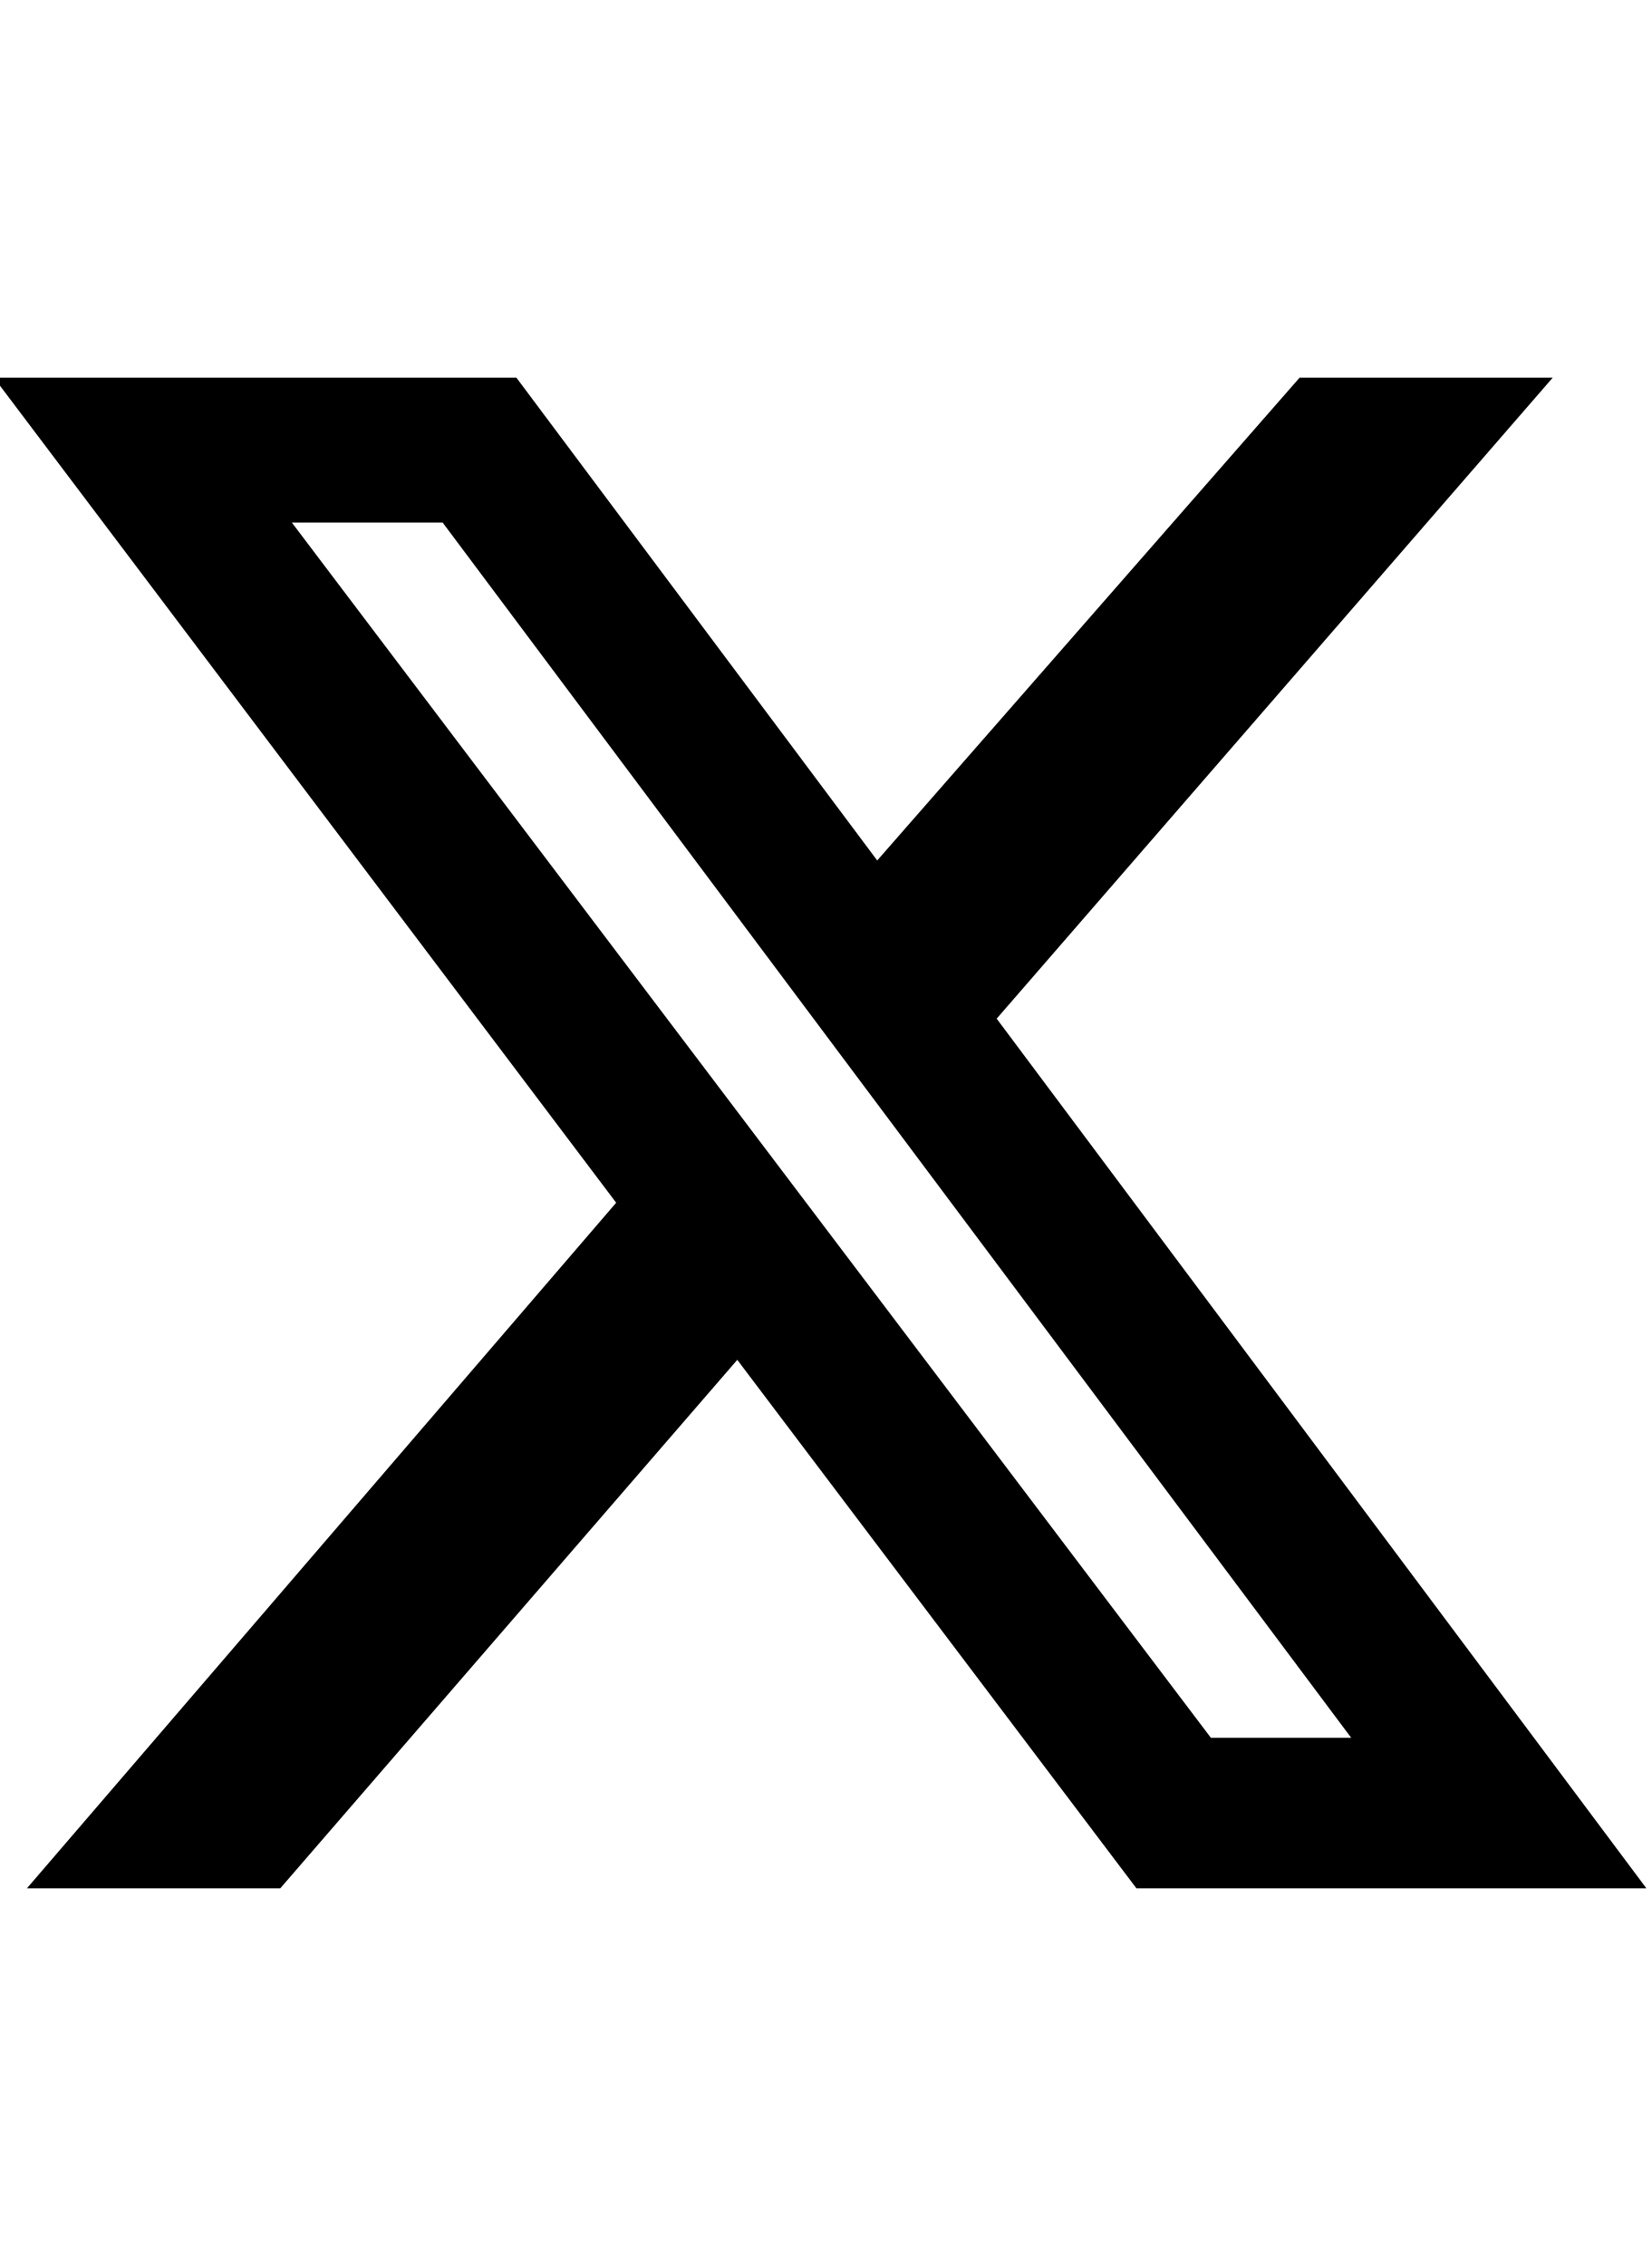
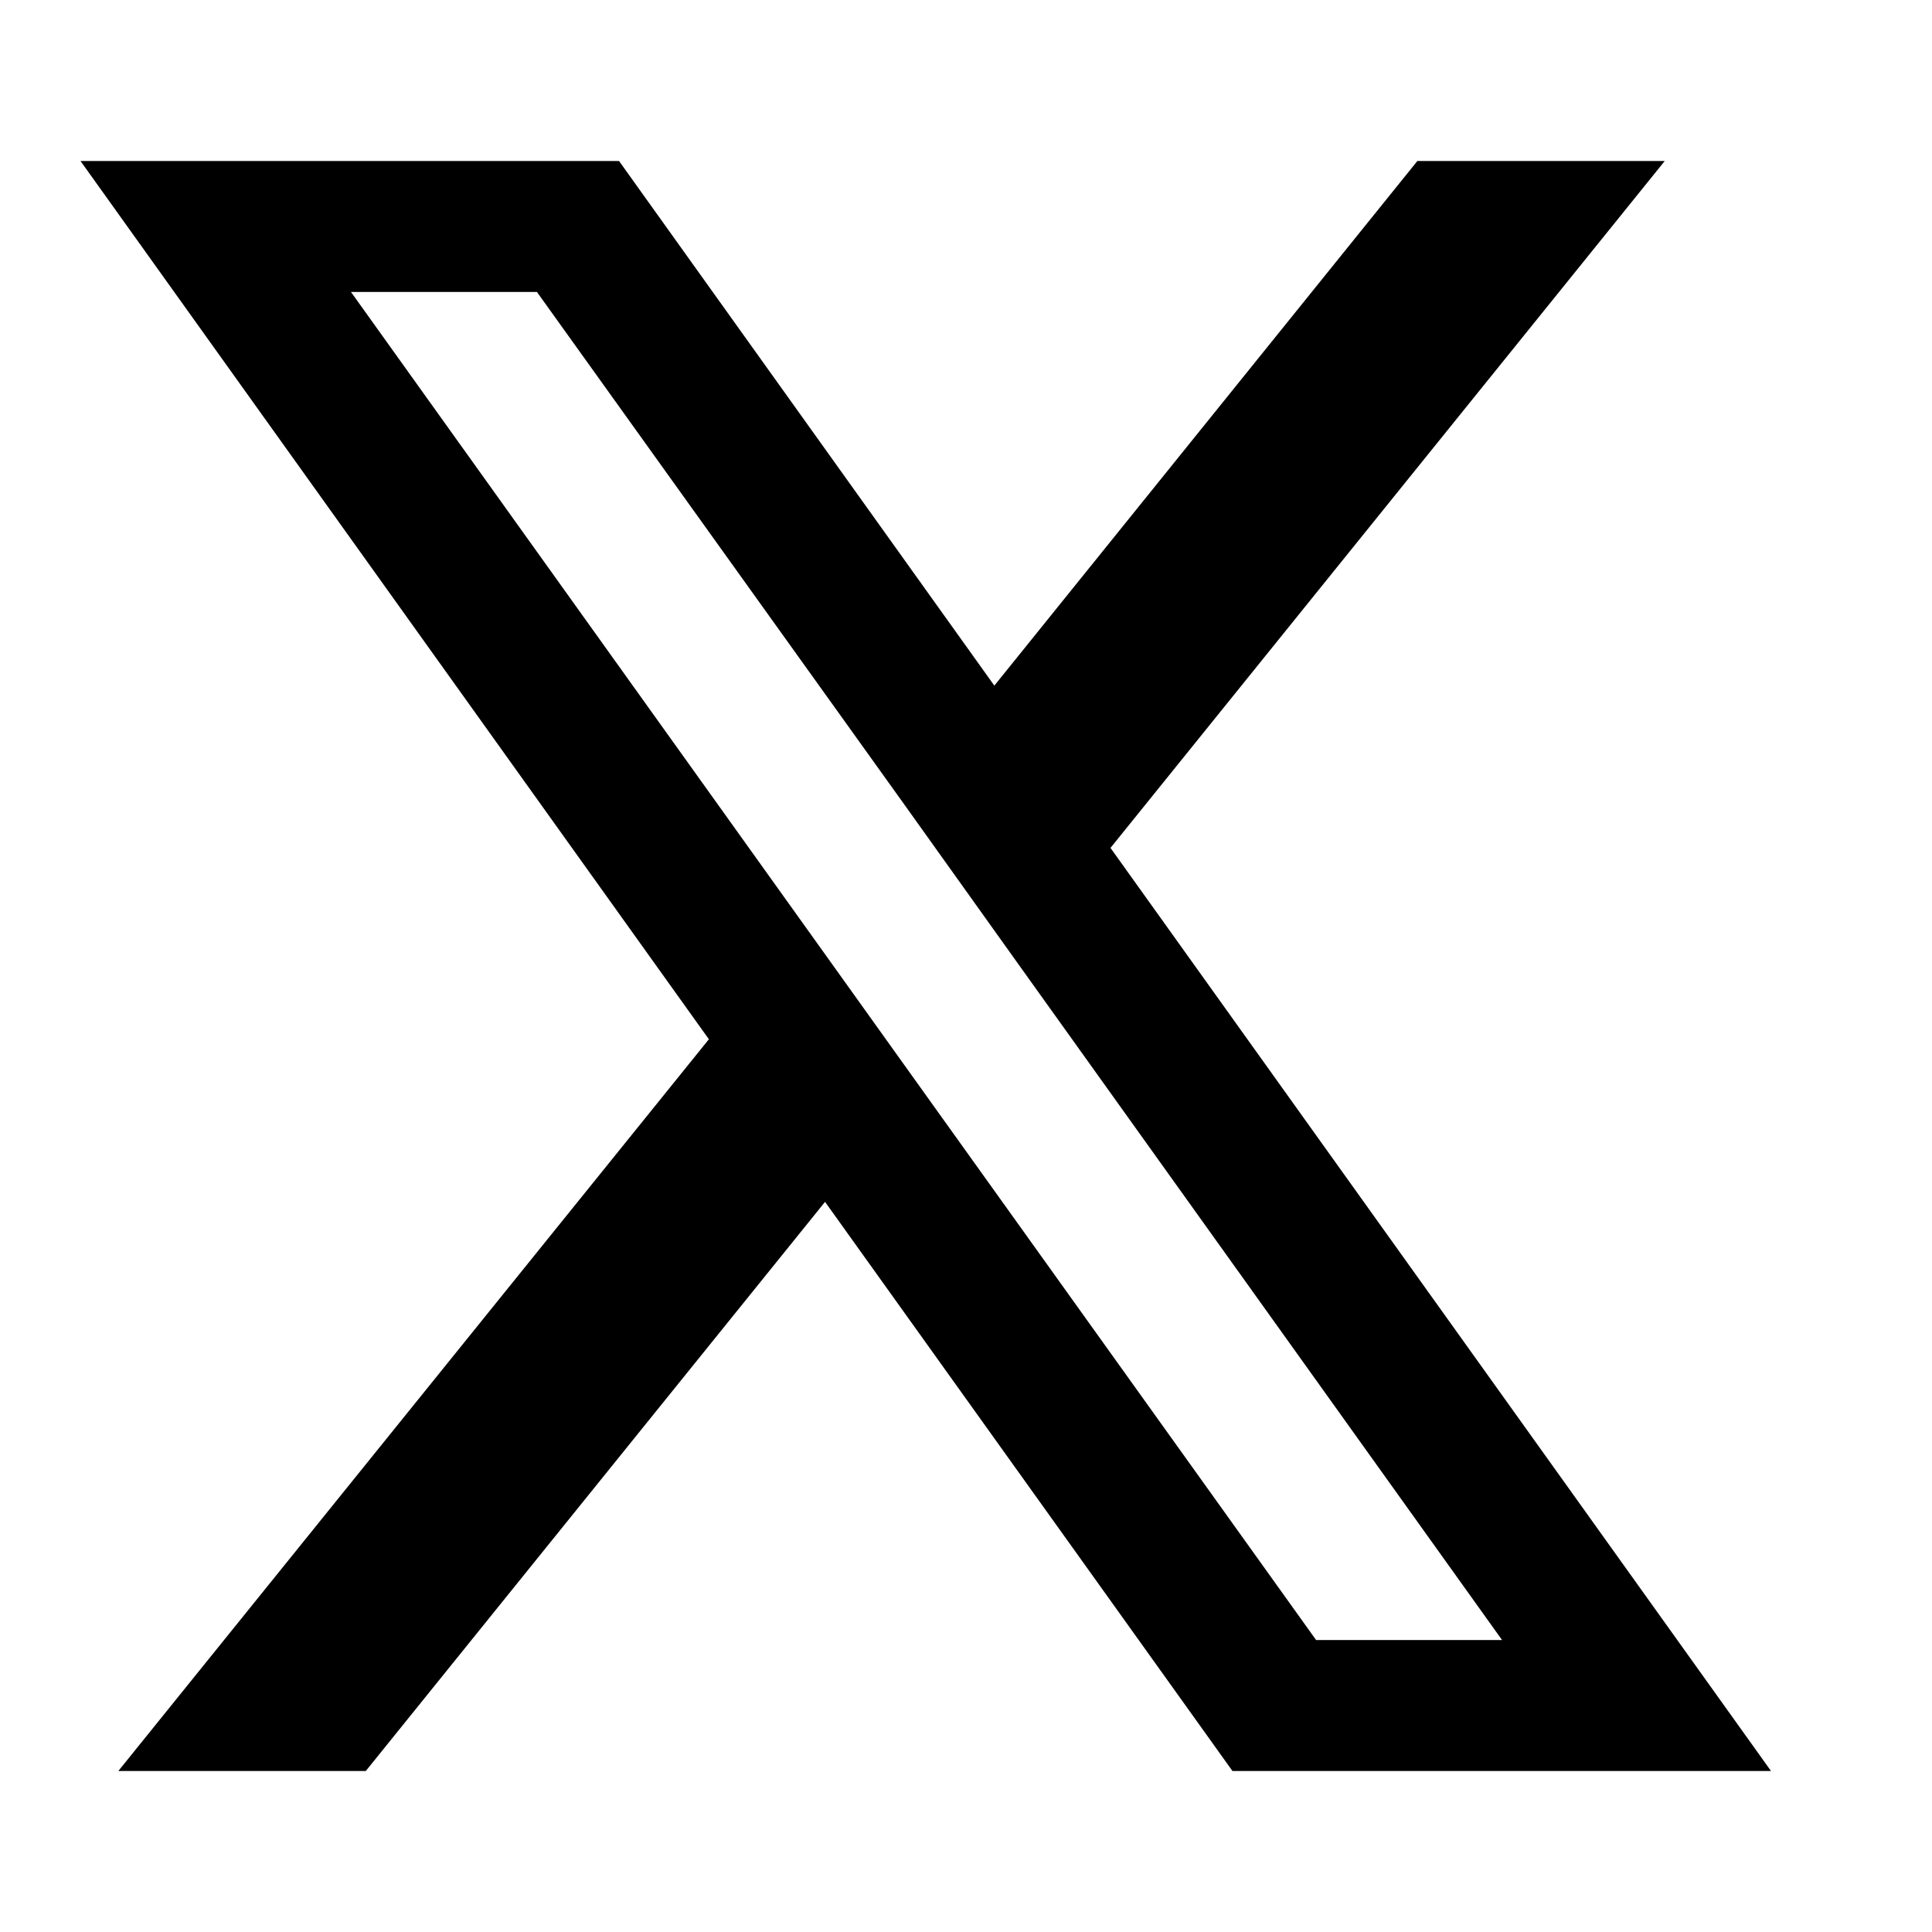
- <svg width="35px" height="48px" viewBox="0 0 35 32" role="img" aria-label="Logotipo de X">
-   <g>
-     <path style=" stroke:none;fill-rule:nonzero;fill:currentColor;fill-opacity:1;" d="M 27.535 0 L 32.898 0 L 21.117 13.578 L 34.883 32 L 24.078 32 L 15.621 20.805 L 5.938 32 L 0.57 32 L 13.055 17.477 L -0.129 0 L 10.941 0 L 18.586 10.227 Z M 25.656 28.812 L 28.629 28.812 L 9.379 3.07 L 6.184 3.07 Z M 25.656 28.812 " />
-   </g>
+ <svg xmlns="http://www.w3.org/2000/svg" class="w-[48px] h-[48px] text-gray-800 dark:text-white" aria-hidden="true" width="36" height="36" fill="currentColor" viewBox="0 0 24 24">
+   <path d="M13.795 10.533 20.68 2h-3.073l-5.255 6.517L7.69 2H1l7.806 10.91L1.47 22h3.074l5.705-7.07L15.31 22H22l-8.205-11.467Zm-2.38 2.95L9.97 11.464 4.36 3.627h2.31l4.528 6.317 1.443 2.02 6.018 8.409h-2.31l-4.934-6.89Z" />
</svg>
